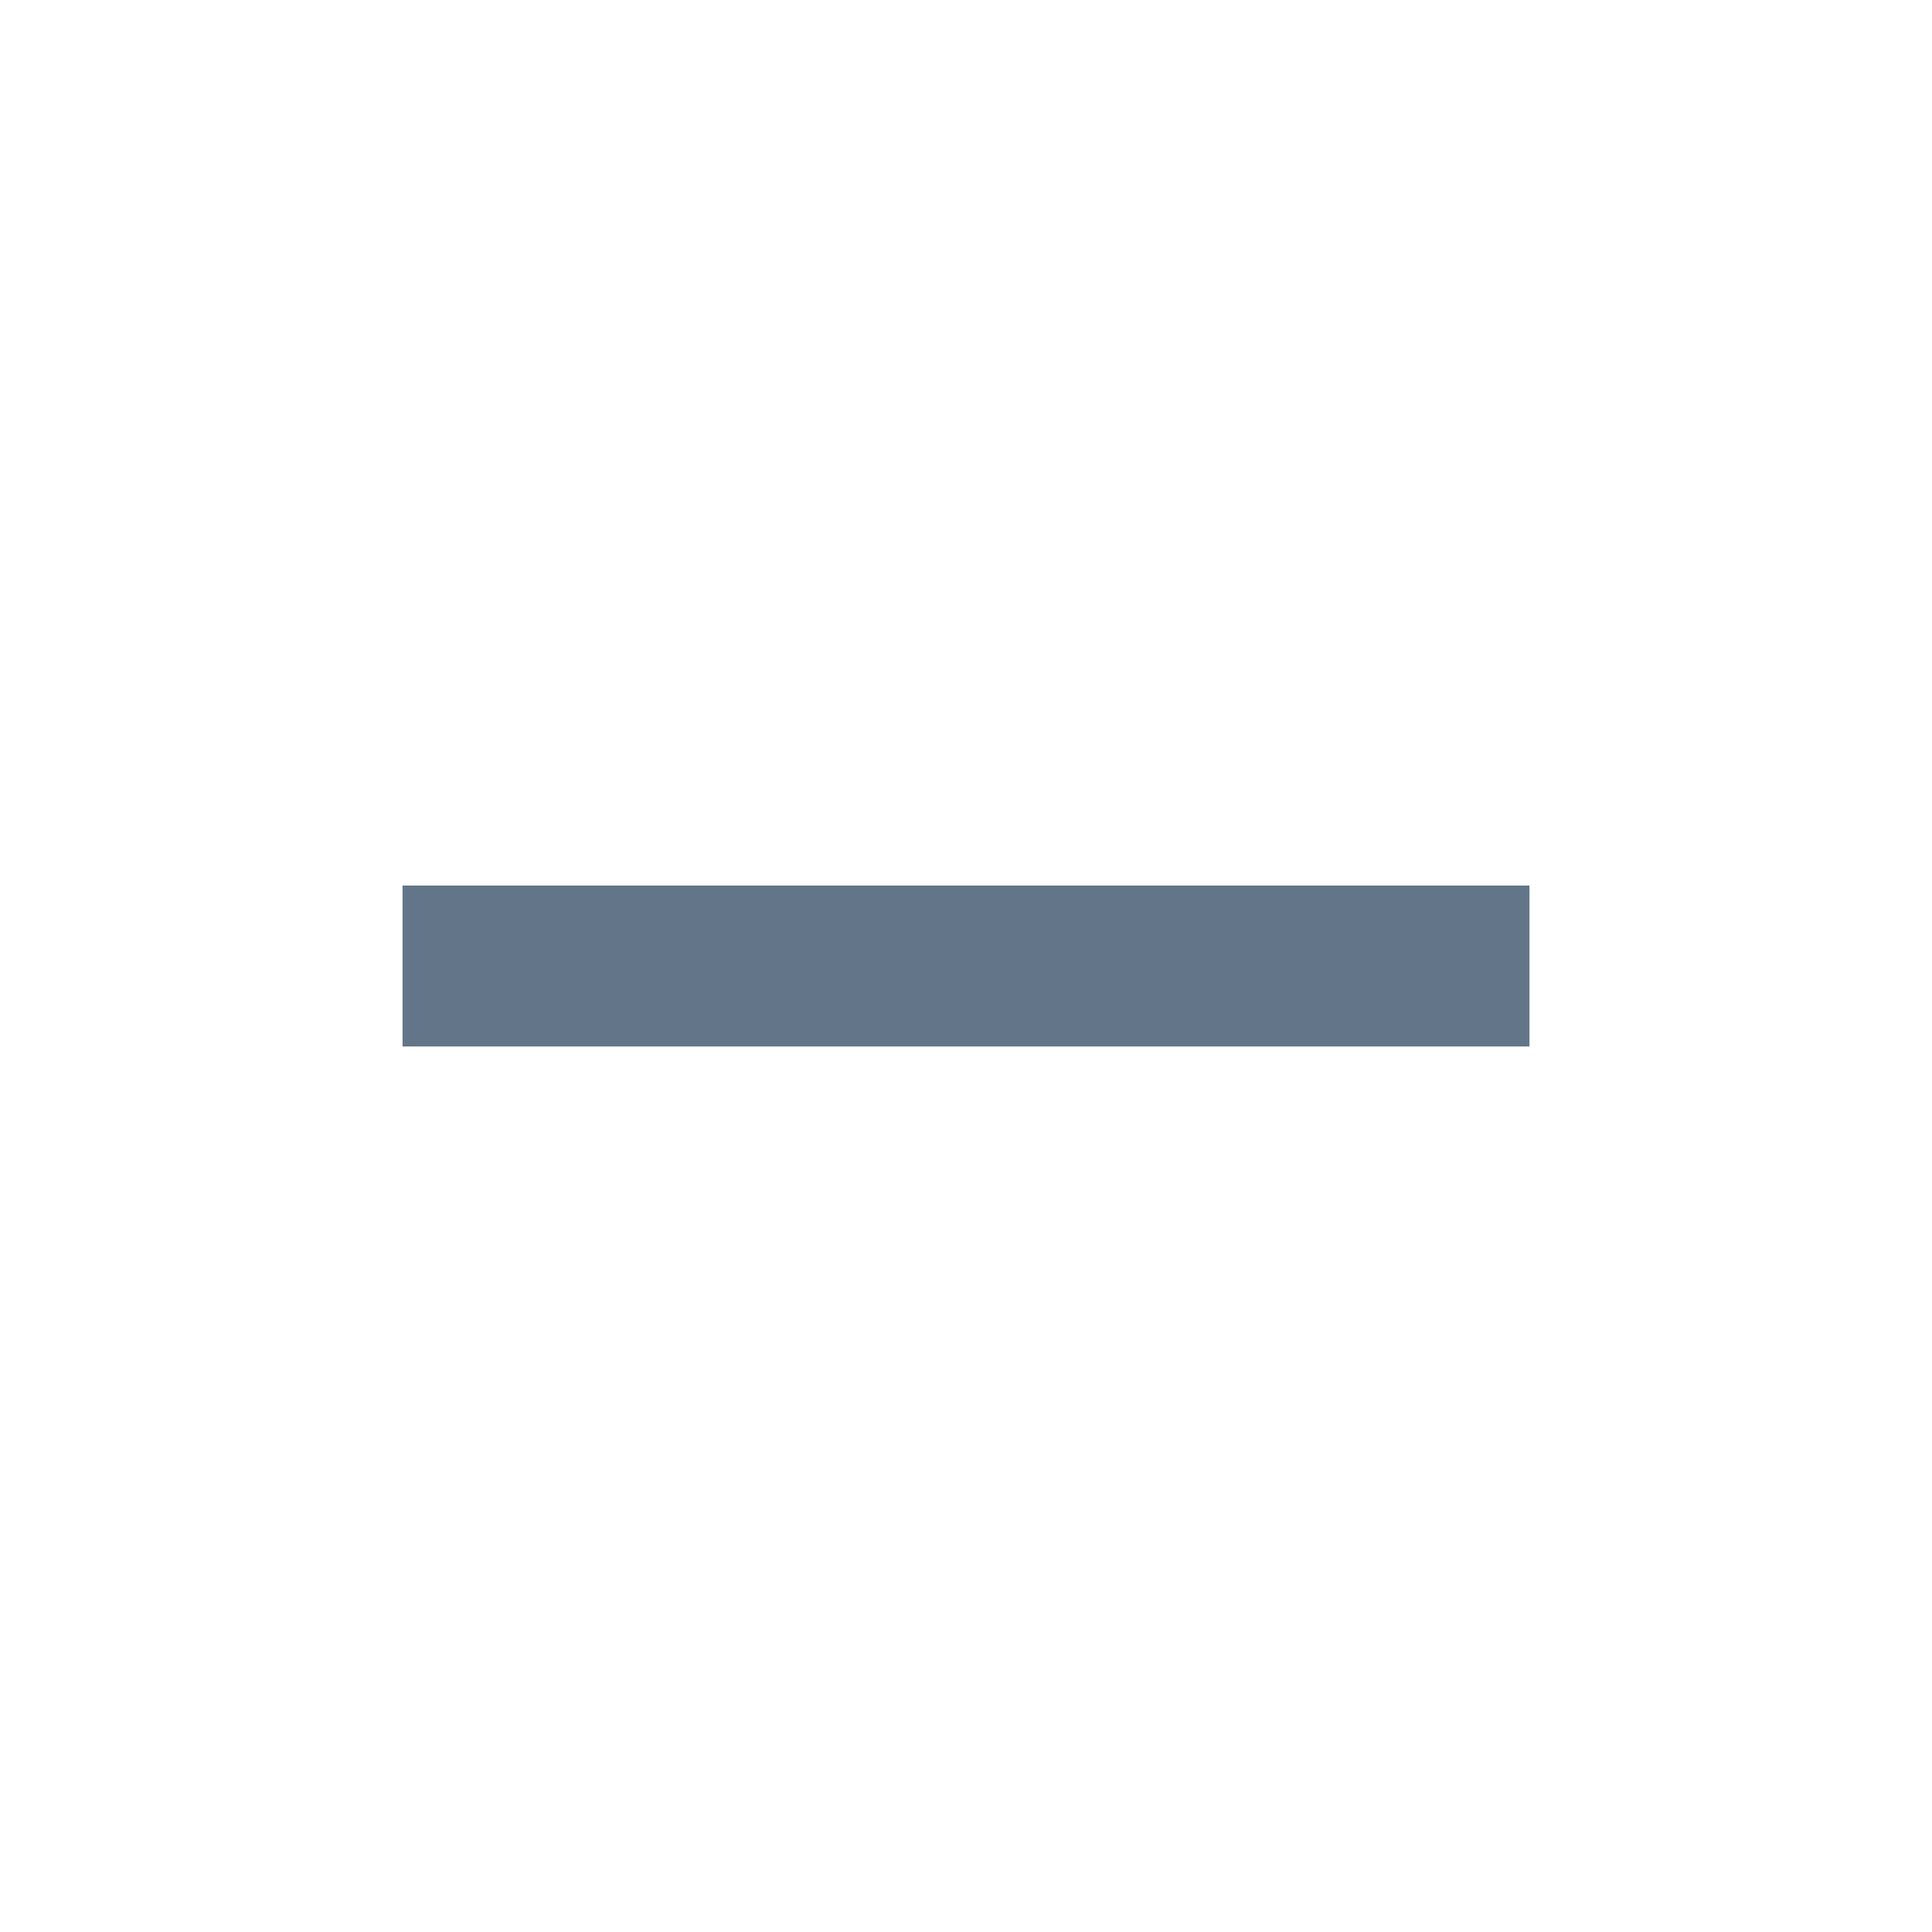
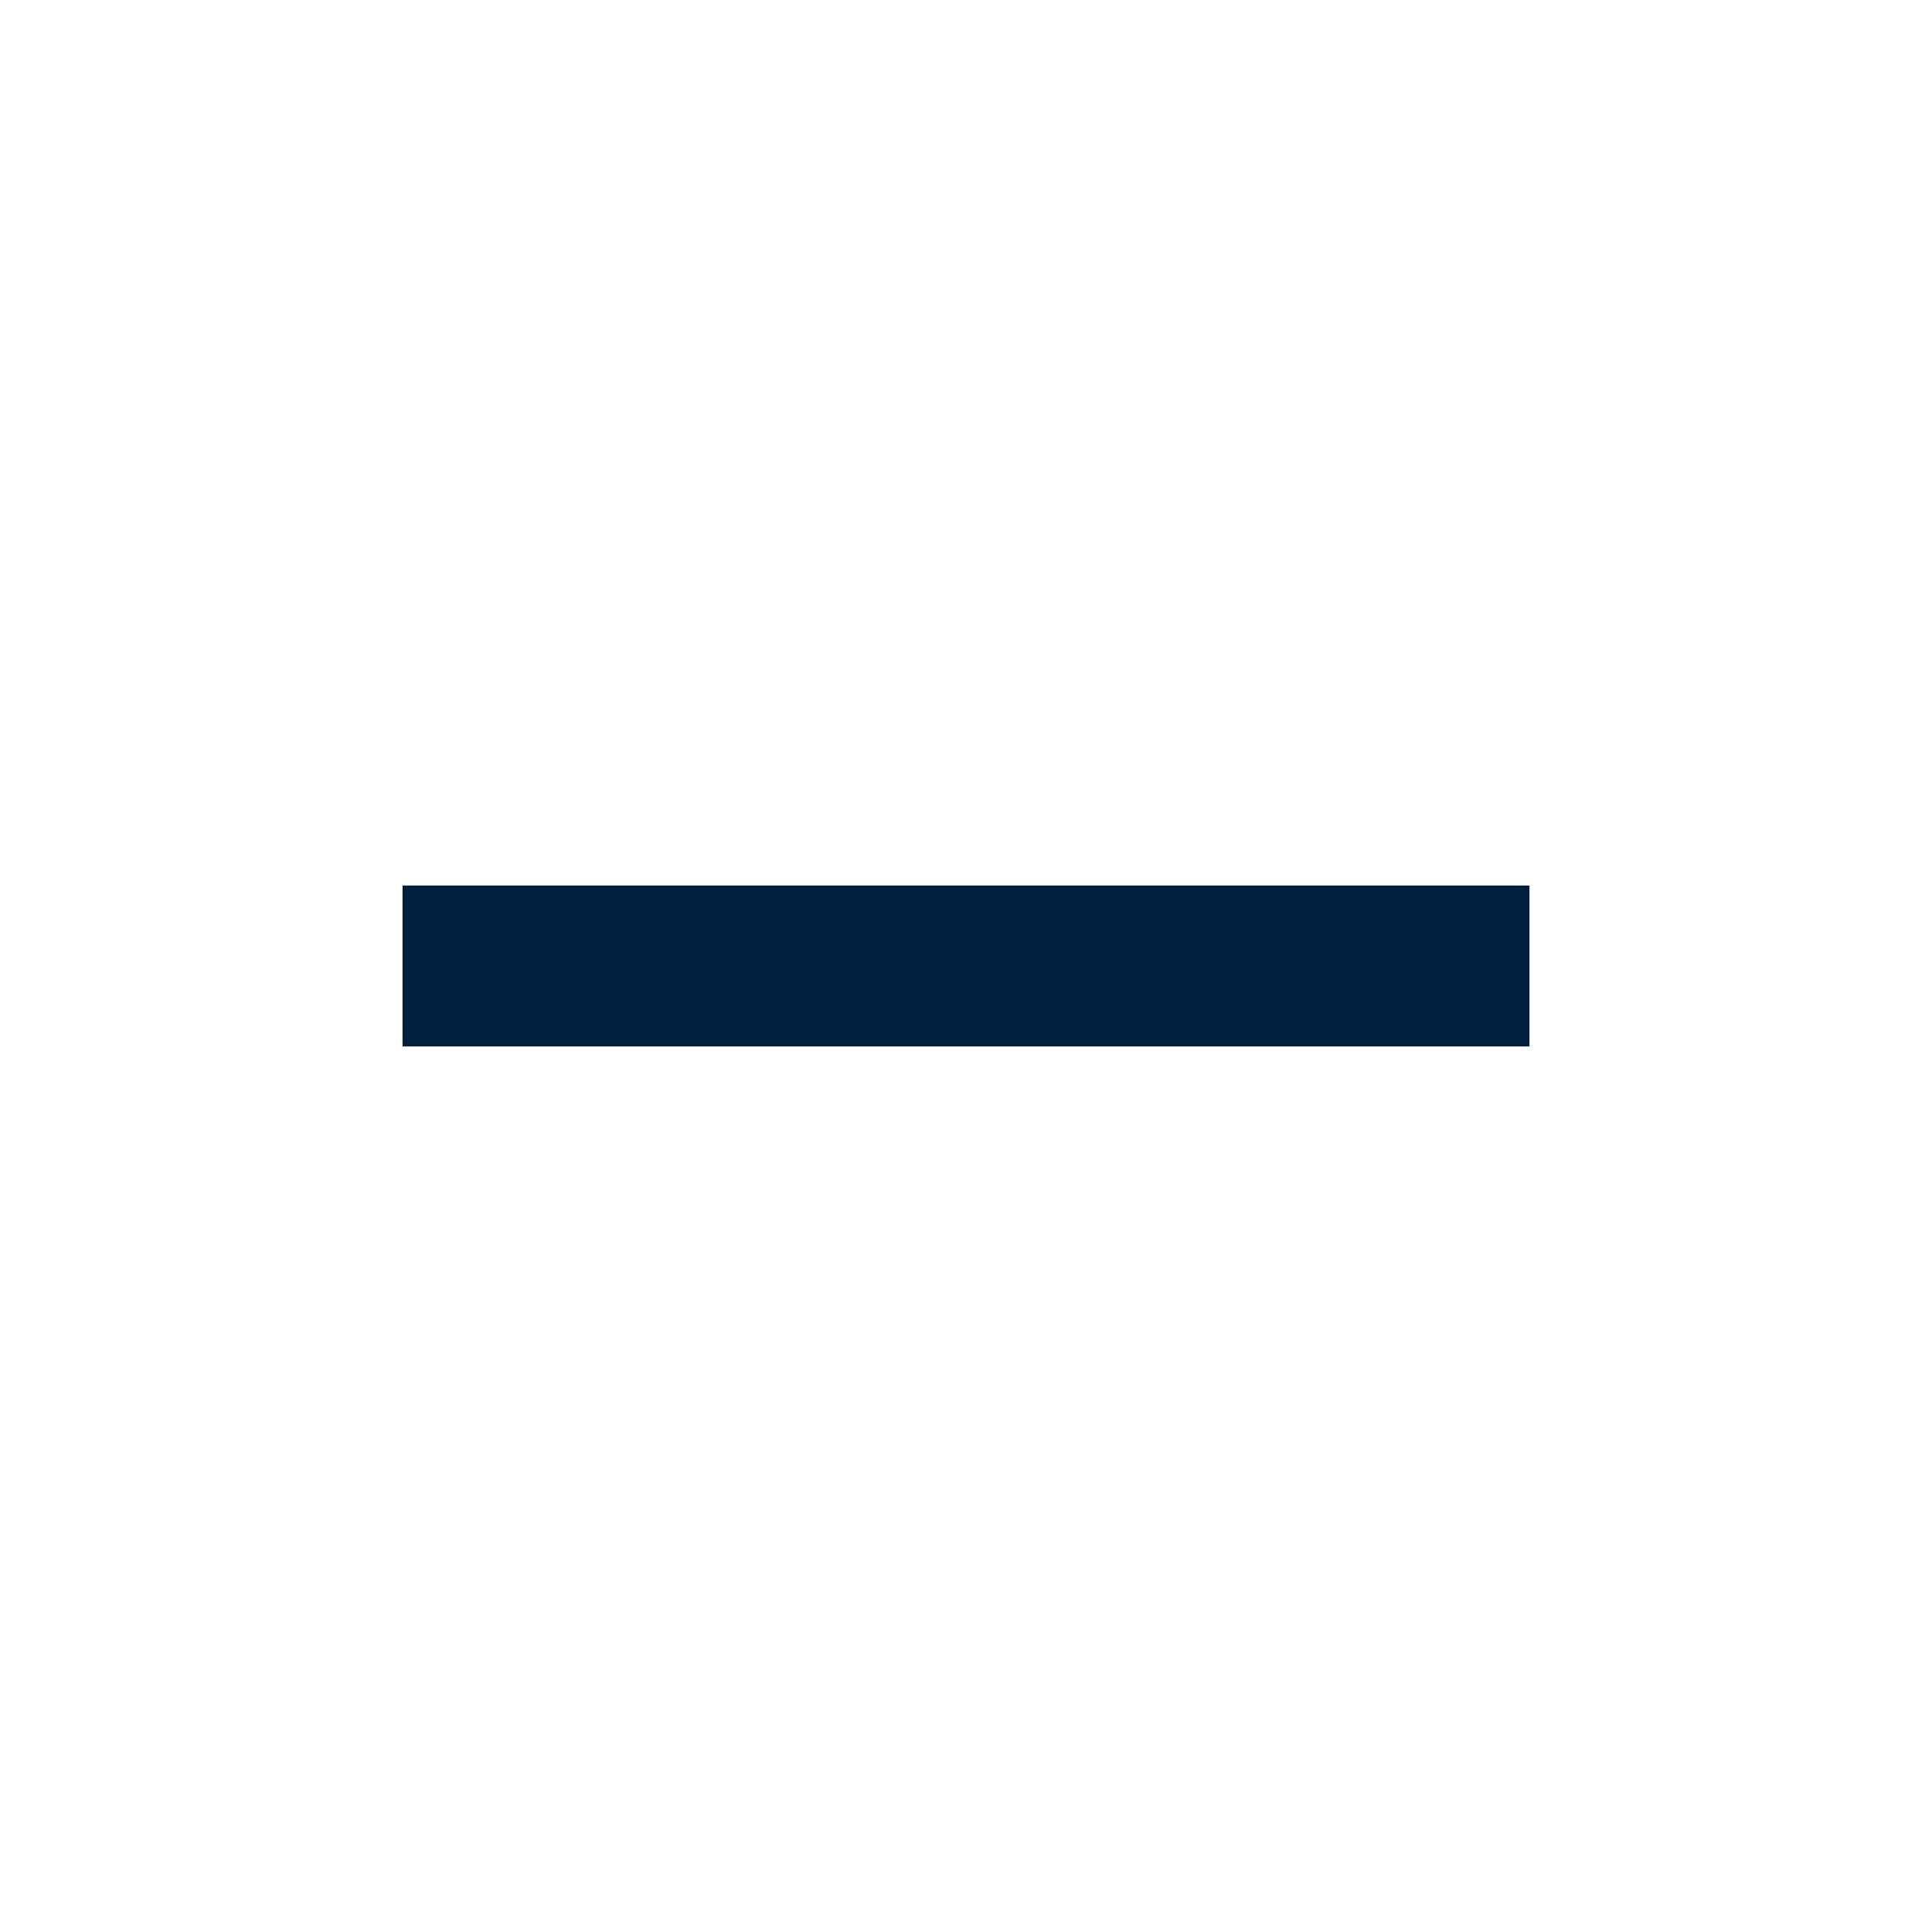
<svg xmlns="http://www.w3.org/2000/svg" width="20" height="20" viewBox="0 0 20 20">
  <g fill="none" fill-rule="evenodd">
-     <g fill="#637689" fill-rule="nonzero">
-       <g>
-         <g>
-           <g>
-             <path d="M15.833 10.833L15.833 9.167 4.167 9.167 4.167 10.833z" transform="translate(-1392, -384) translate(986, 0) translate(24, 358) translate(382, 26)" />
-           </g>
-         </g>
-       </g>
+     <g fill="#001E3E" fill-rule="nonzero">
+       <path d="M15.833 10.833L15.833 9.167 4.167 9.167 4.167 10.833z" transform="translate(-1392, -384) translate(986, 0) translate(24, 358) translate(382, 26)" />
    </g>
  </g>
</svg>
